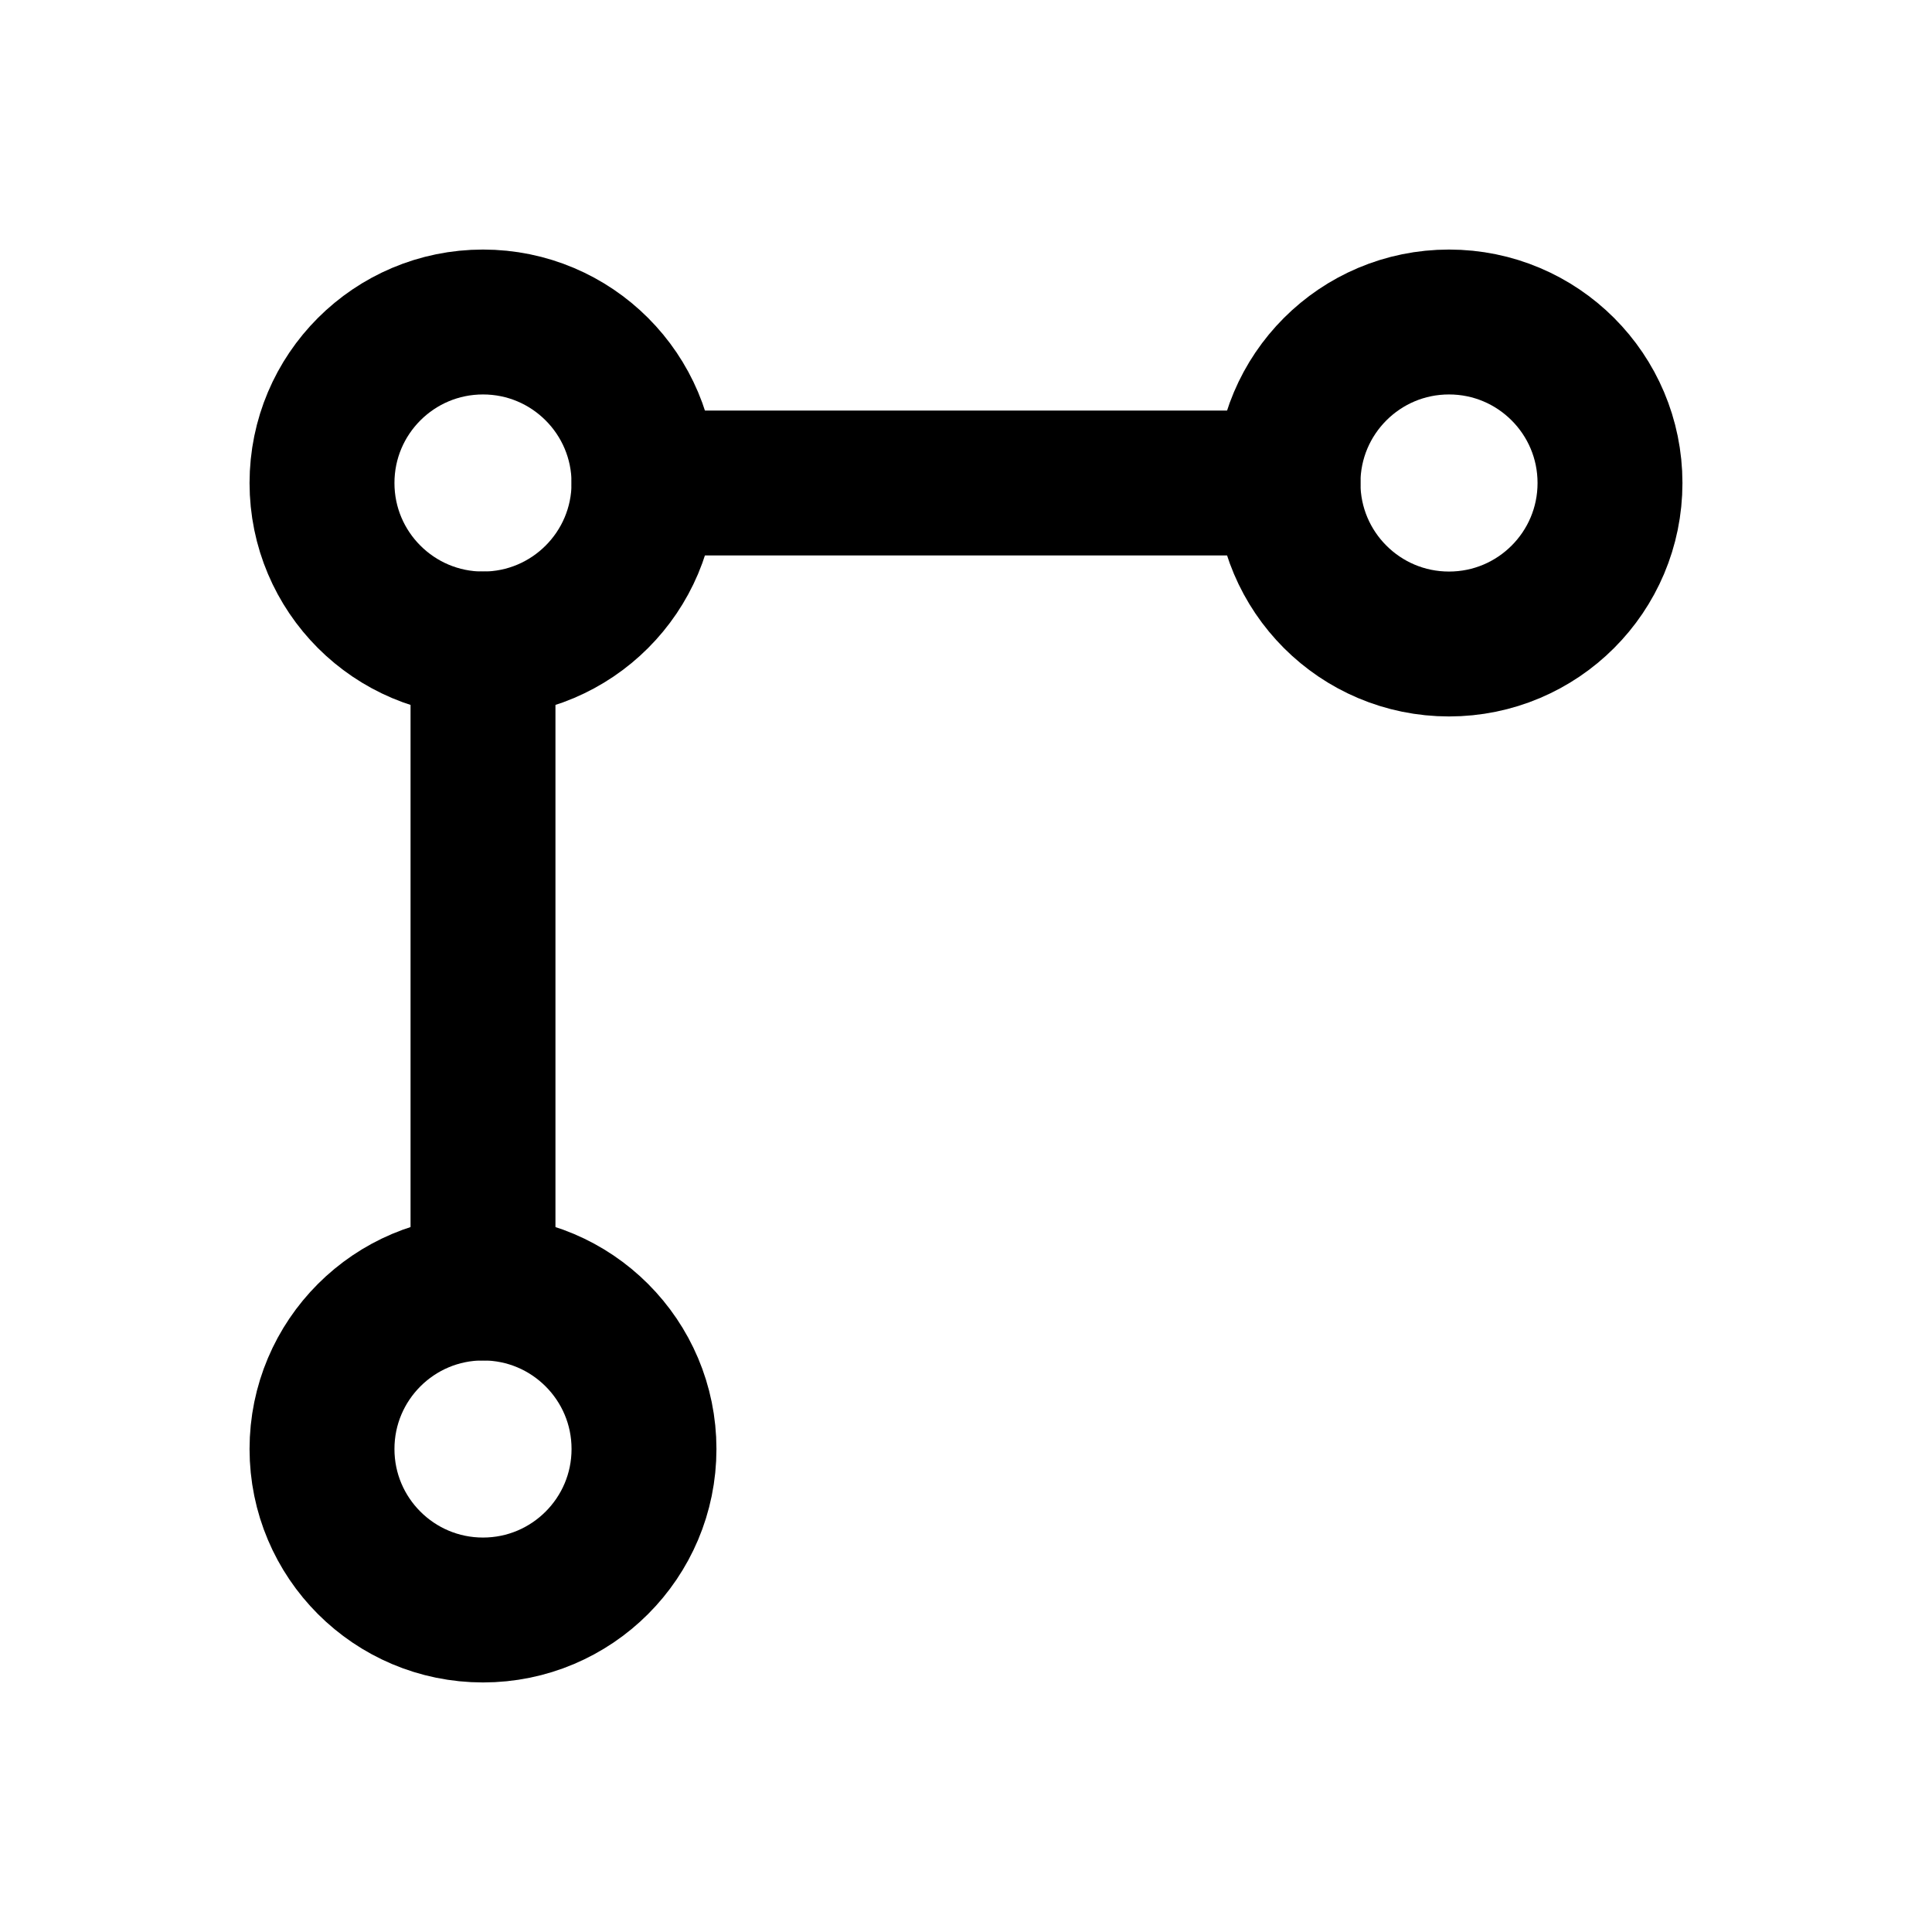
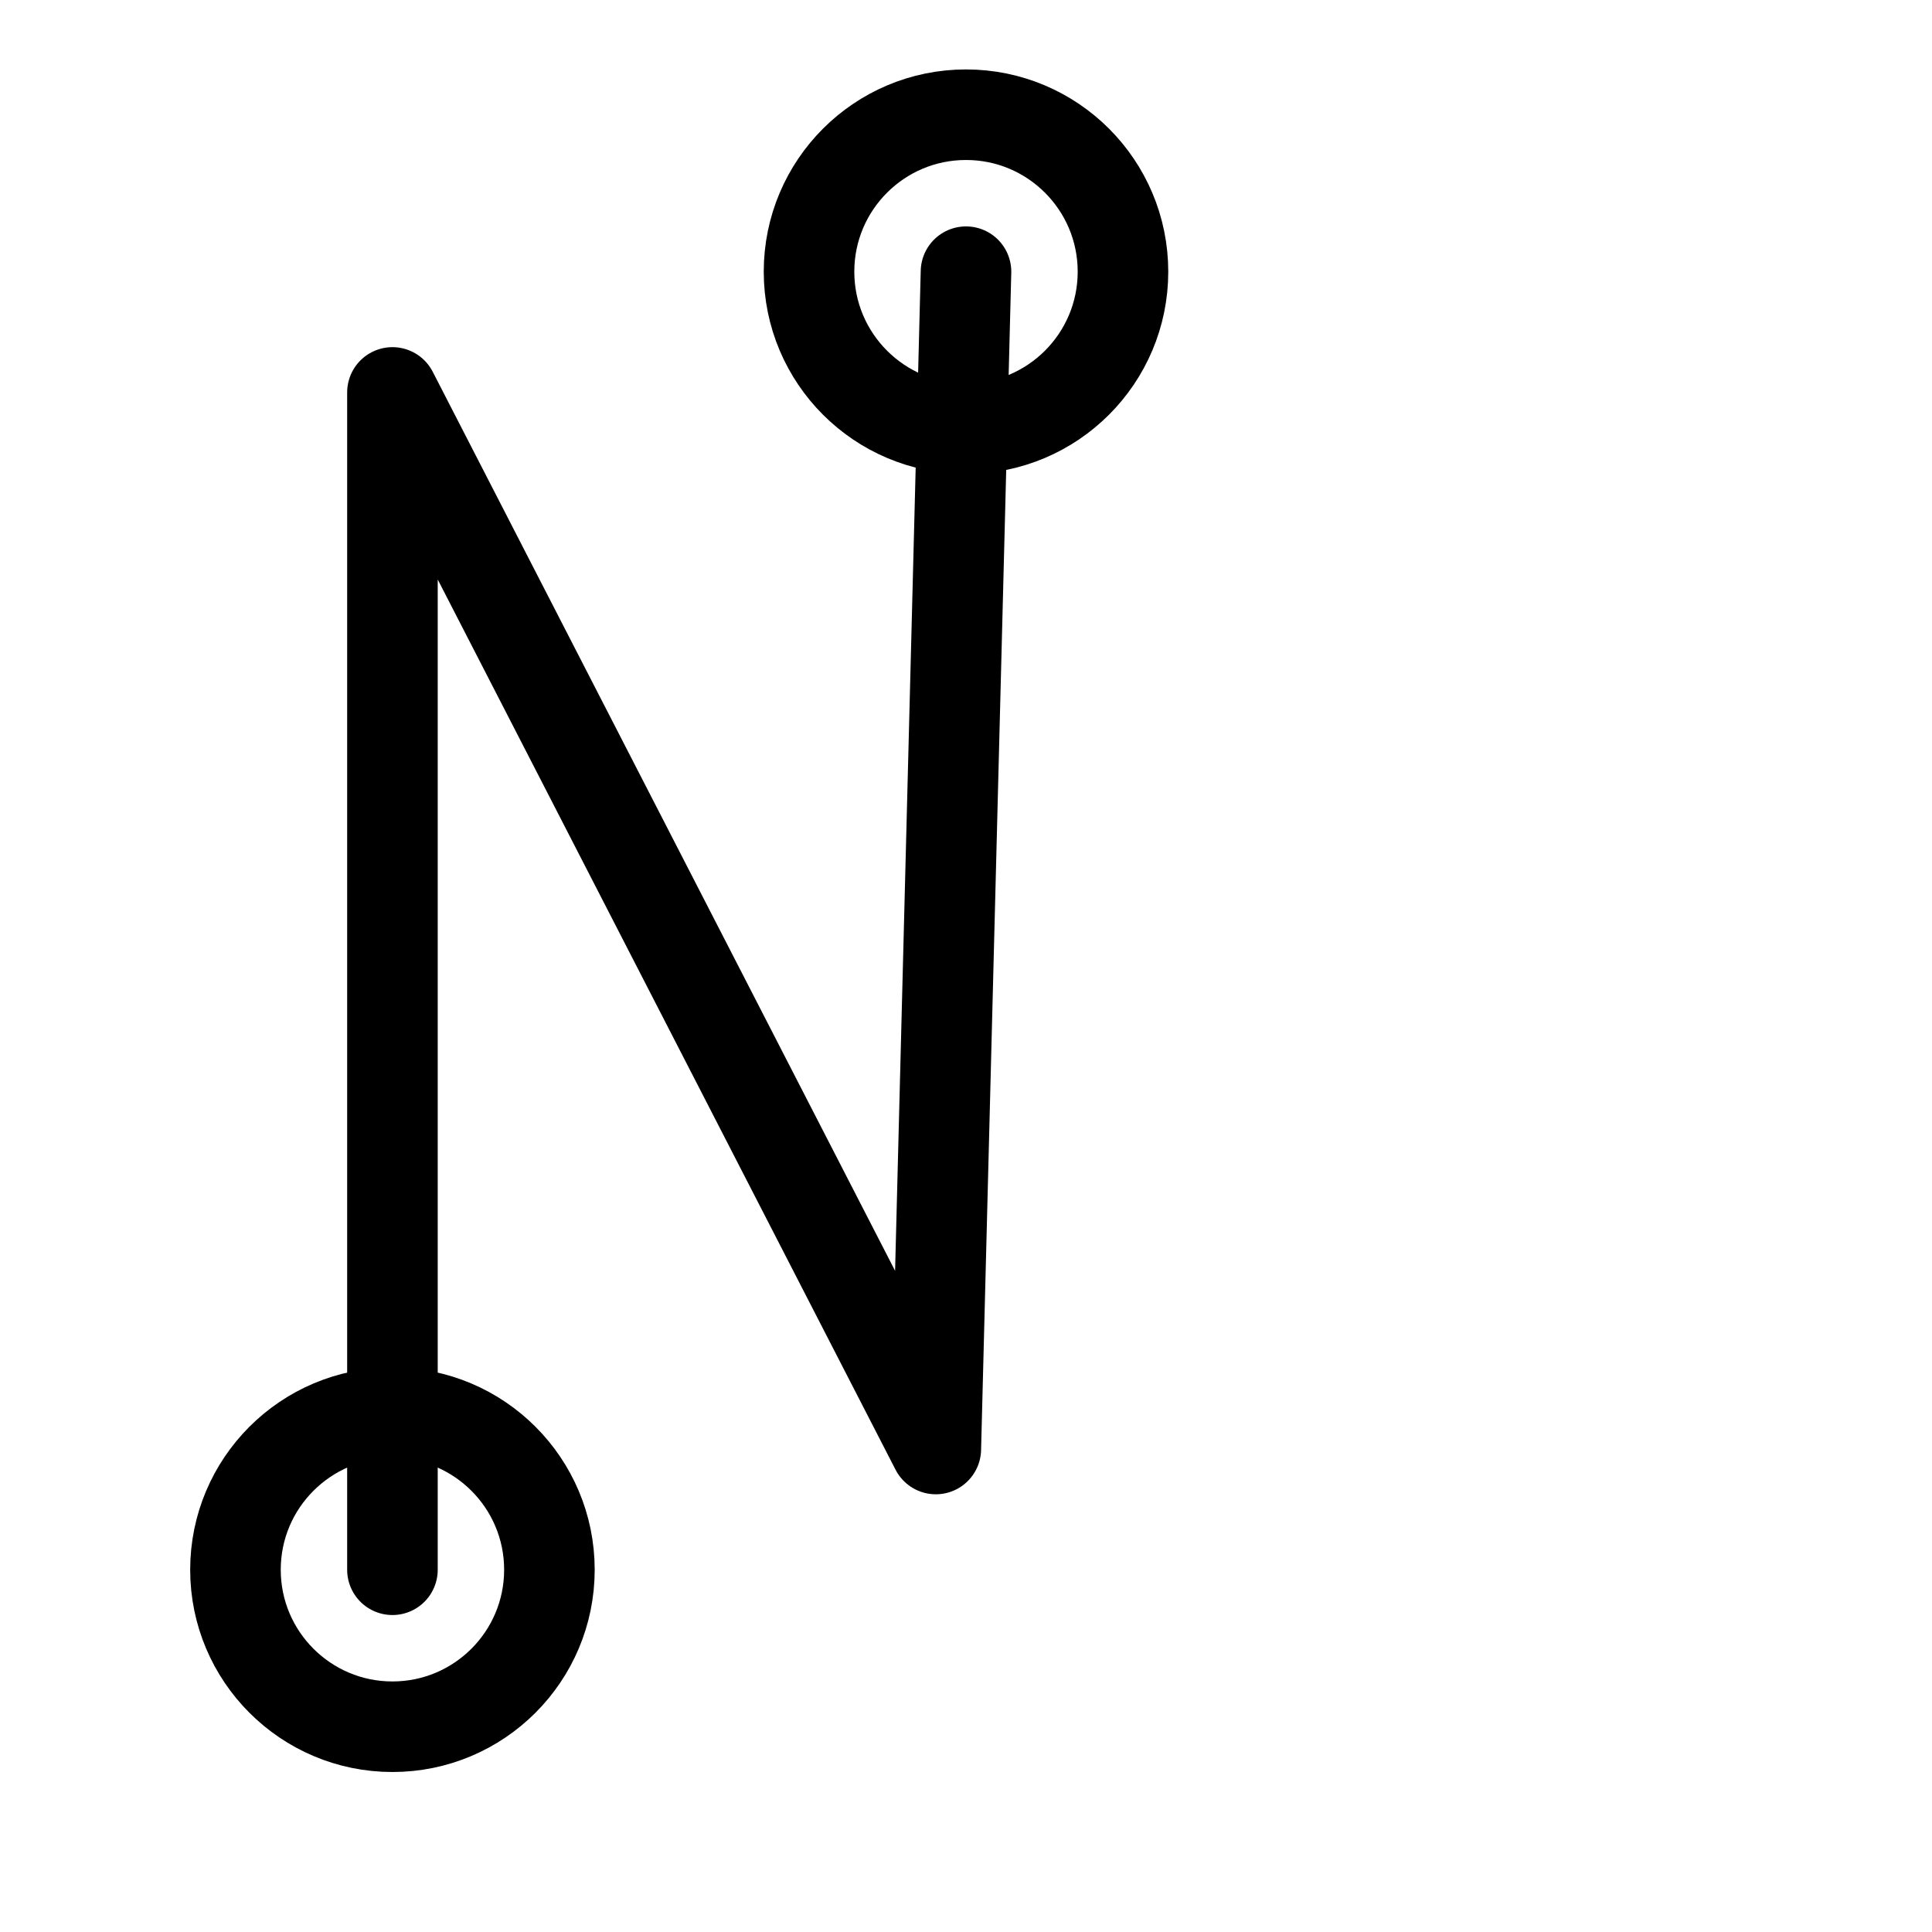
- <svg xmlns="http://www.w3.org/2000/svg" width="24" height="24" viewBox="0 0 24 24" fill="none" stroke="currentColor" stroke-width="1.8" stroke-linecap="round" stroke-linejoin="round">
-   <path d="M6 16V8M8 6h8" />
-   <circle cx="6" cy="18" r="2" fill="none" />
-   <circle cx="6" cy="6" r="2" fill="none" />
-   <circle cx="18" cy="6" r="2" fill="none" />
+ <svg xmlns="http://www.w3.org/2000/svg" viewBox="0 0 64 64" fill="none" stroke="currentColor" stroke-width="3" stroke-linecap="round" stroke-linejoin="round">
+   <path d="M13 52 L13 13 L31 48 L32 9" />
+   <circle cx="13" cy="52" r="5.2" fill="none" />
+   <circle cx="32" cy="9" r="5.2" fill="none" />
</svg>
